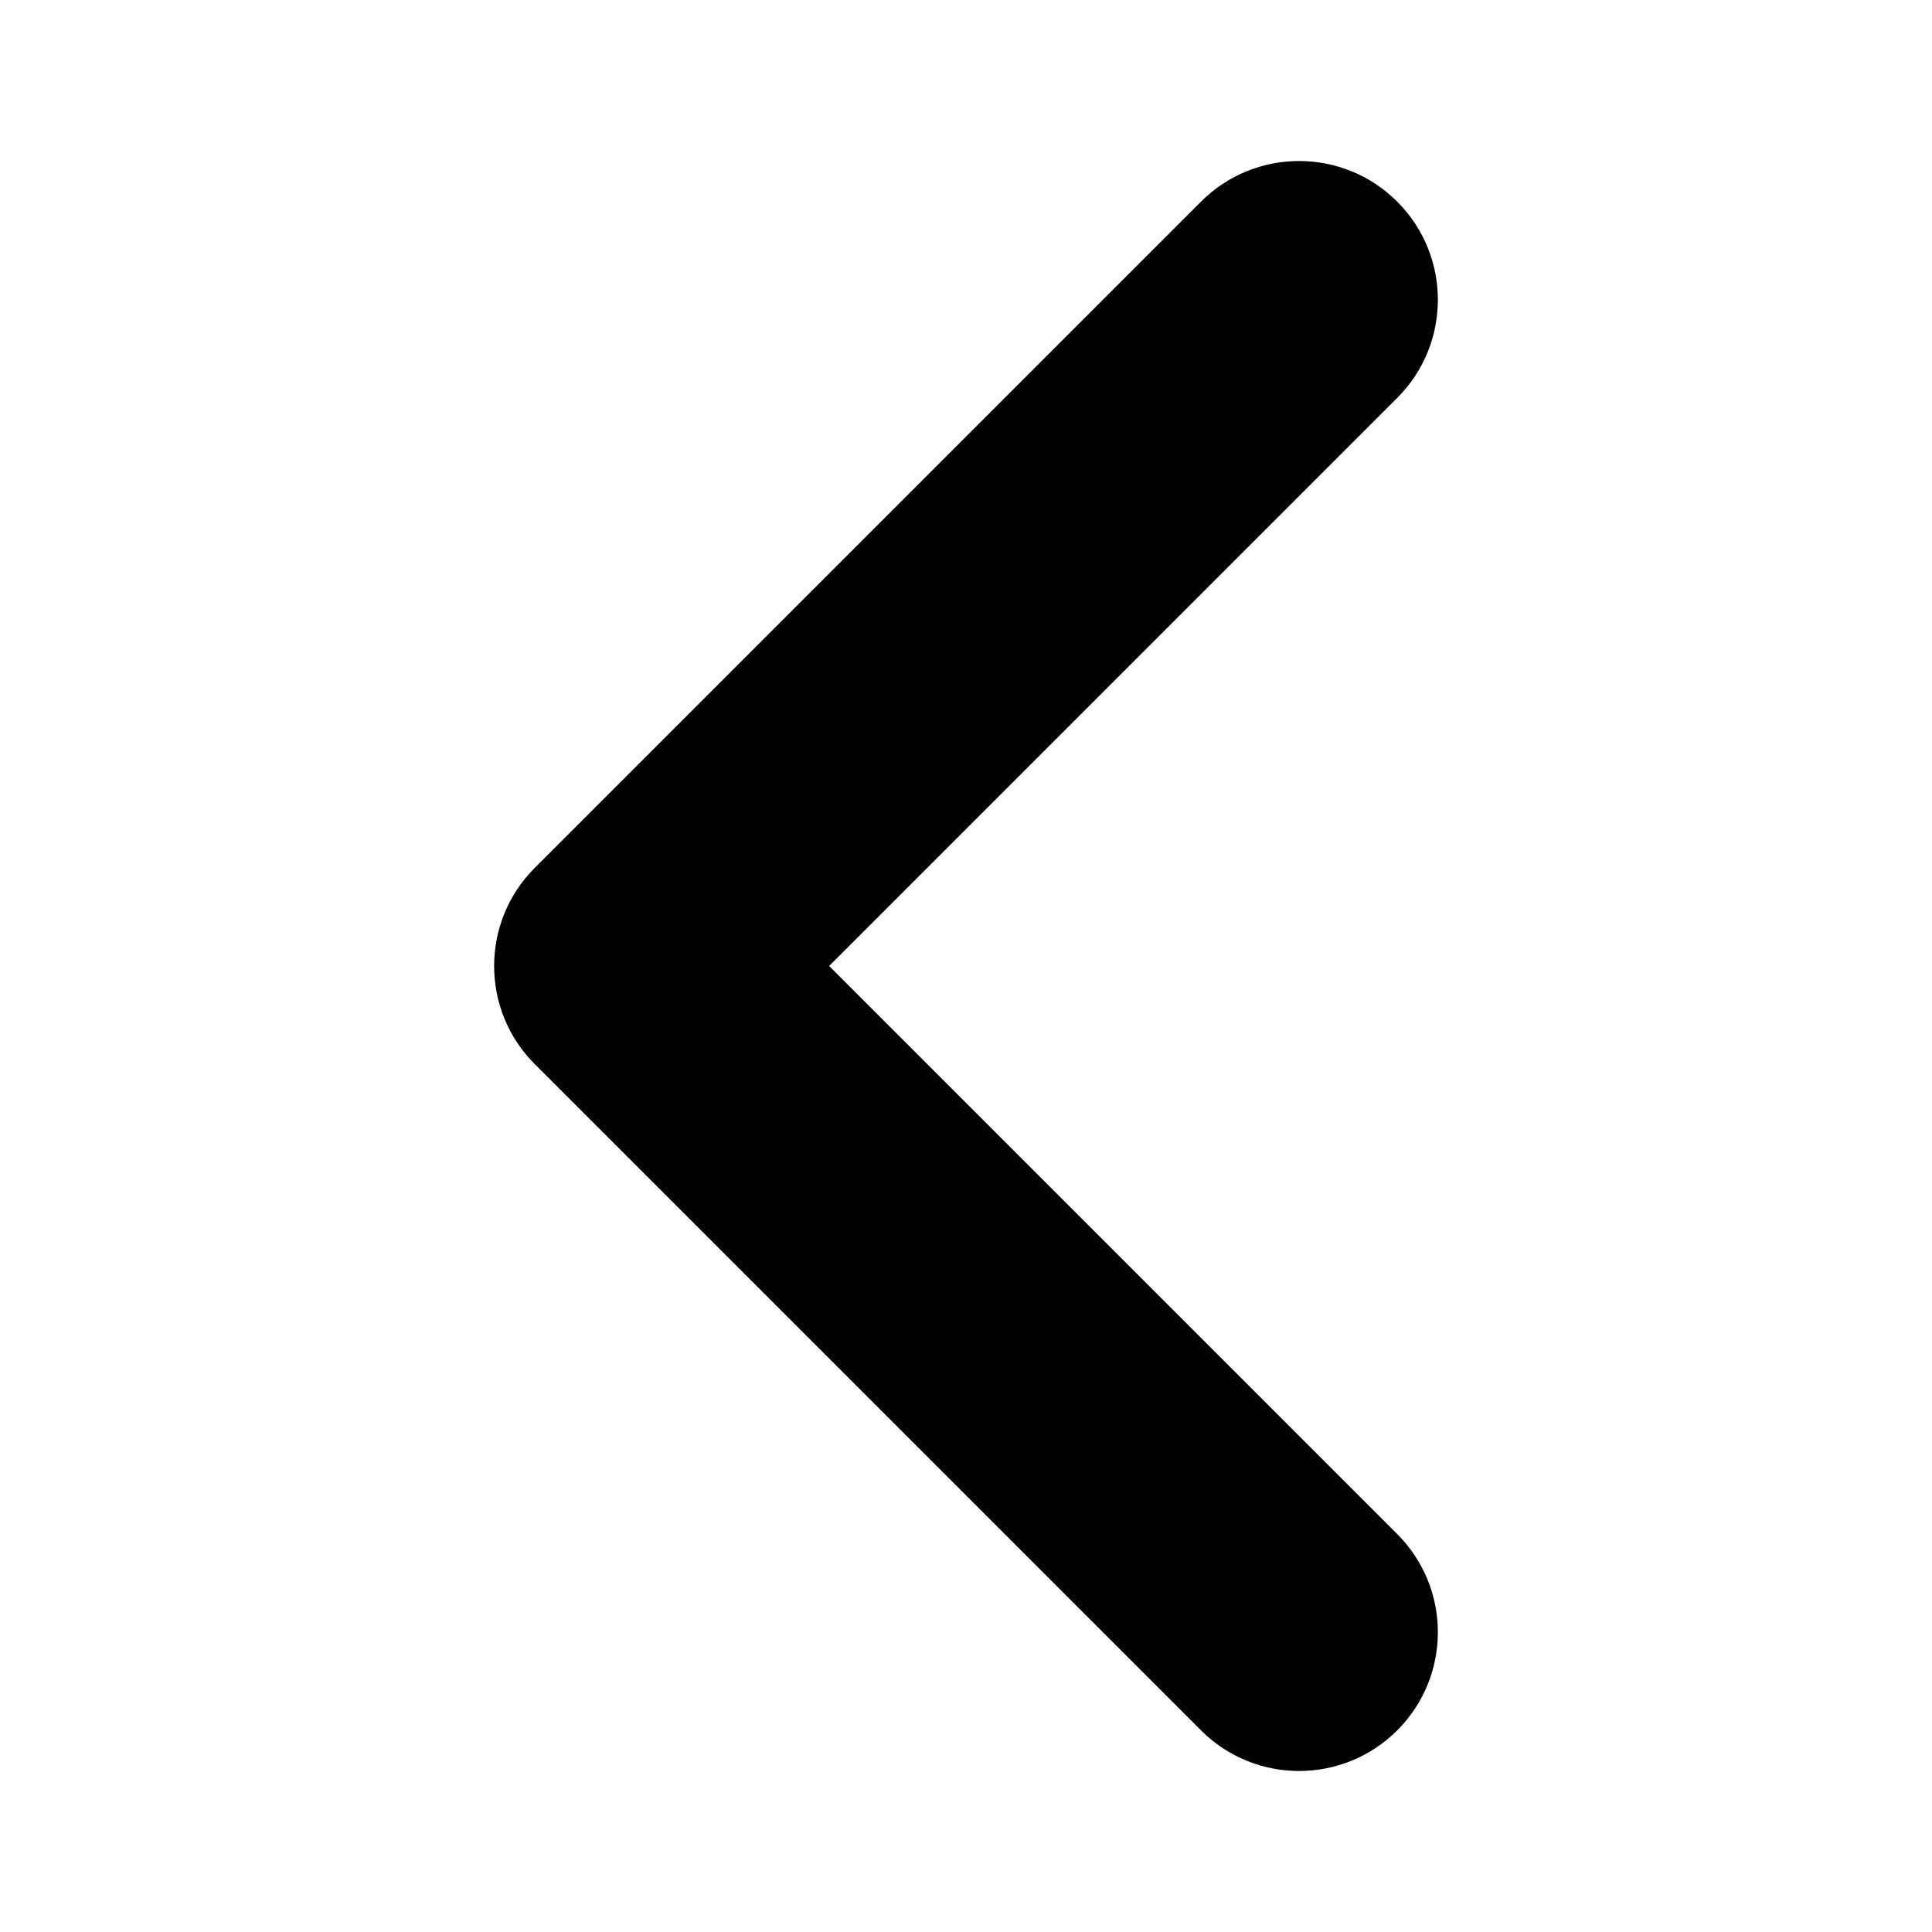
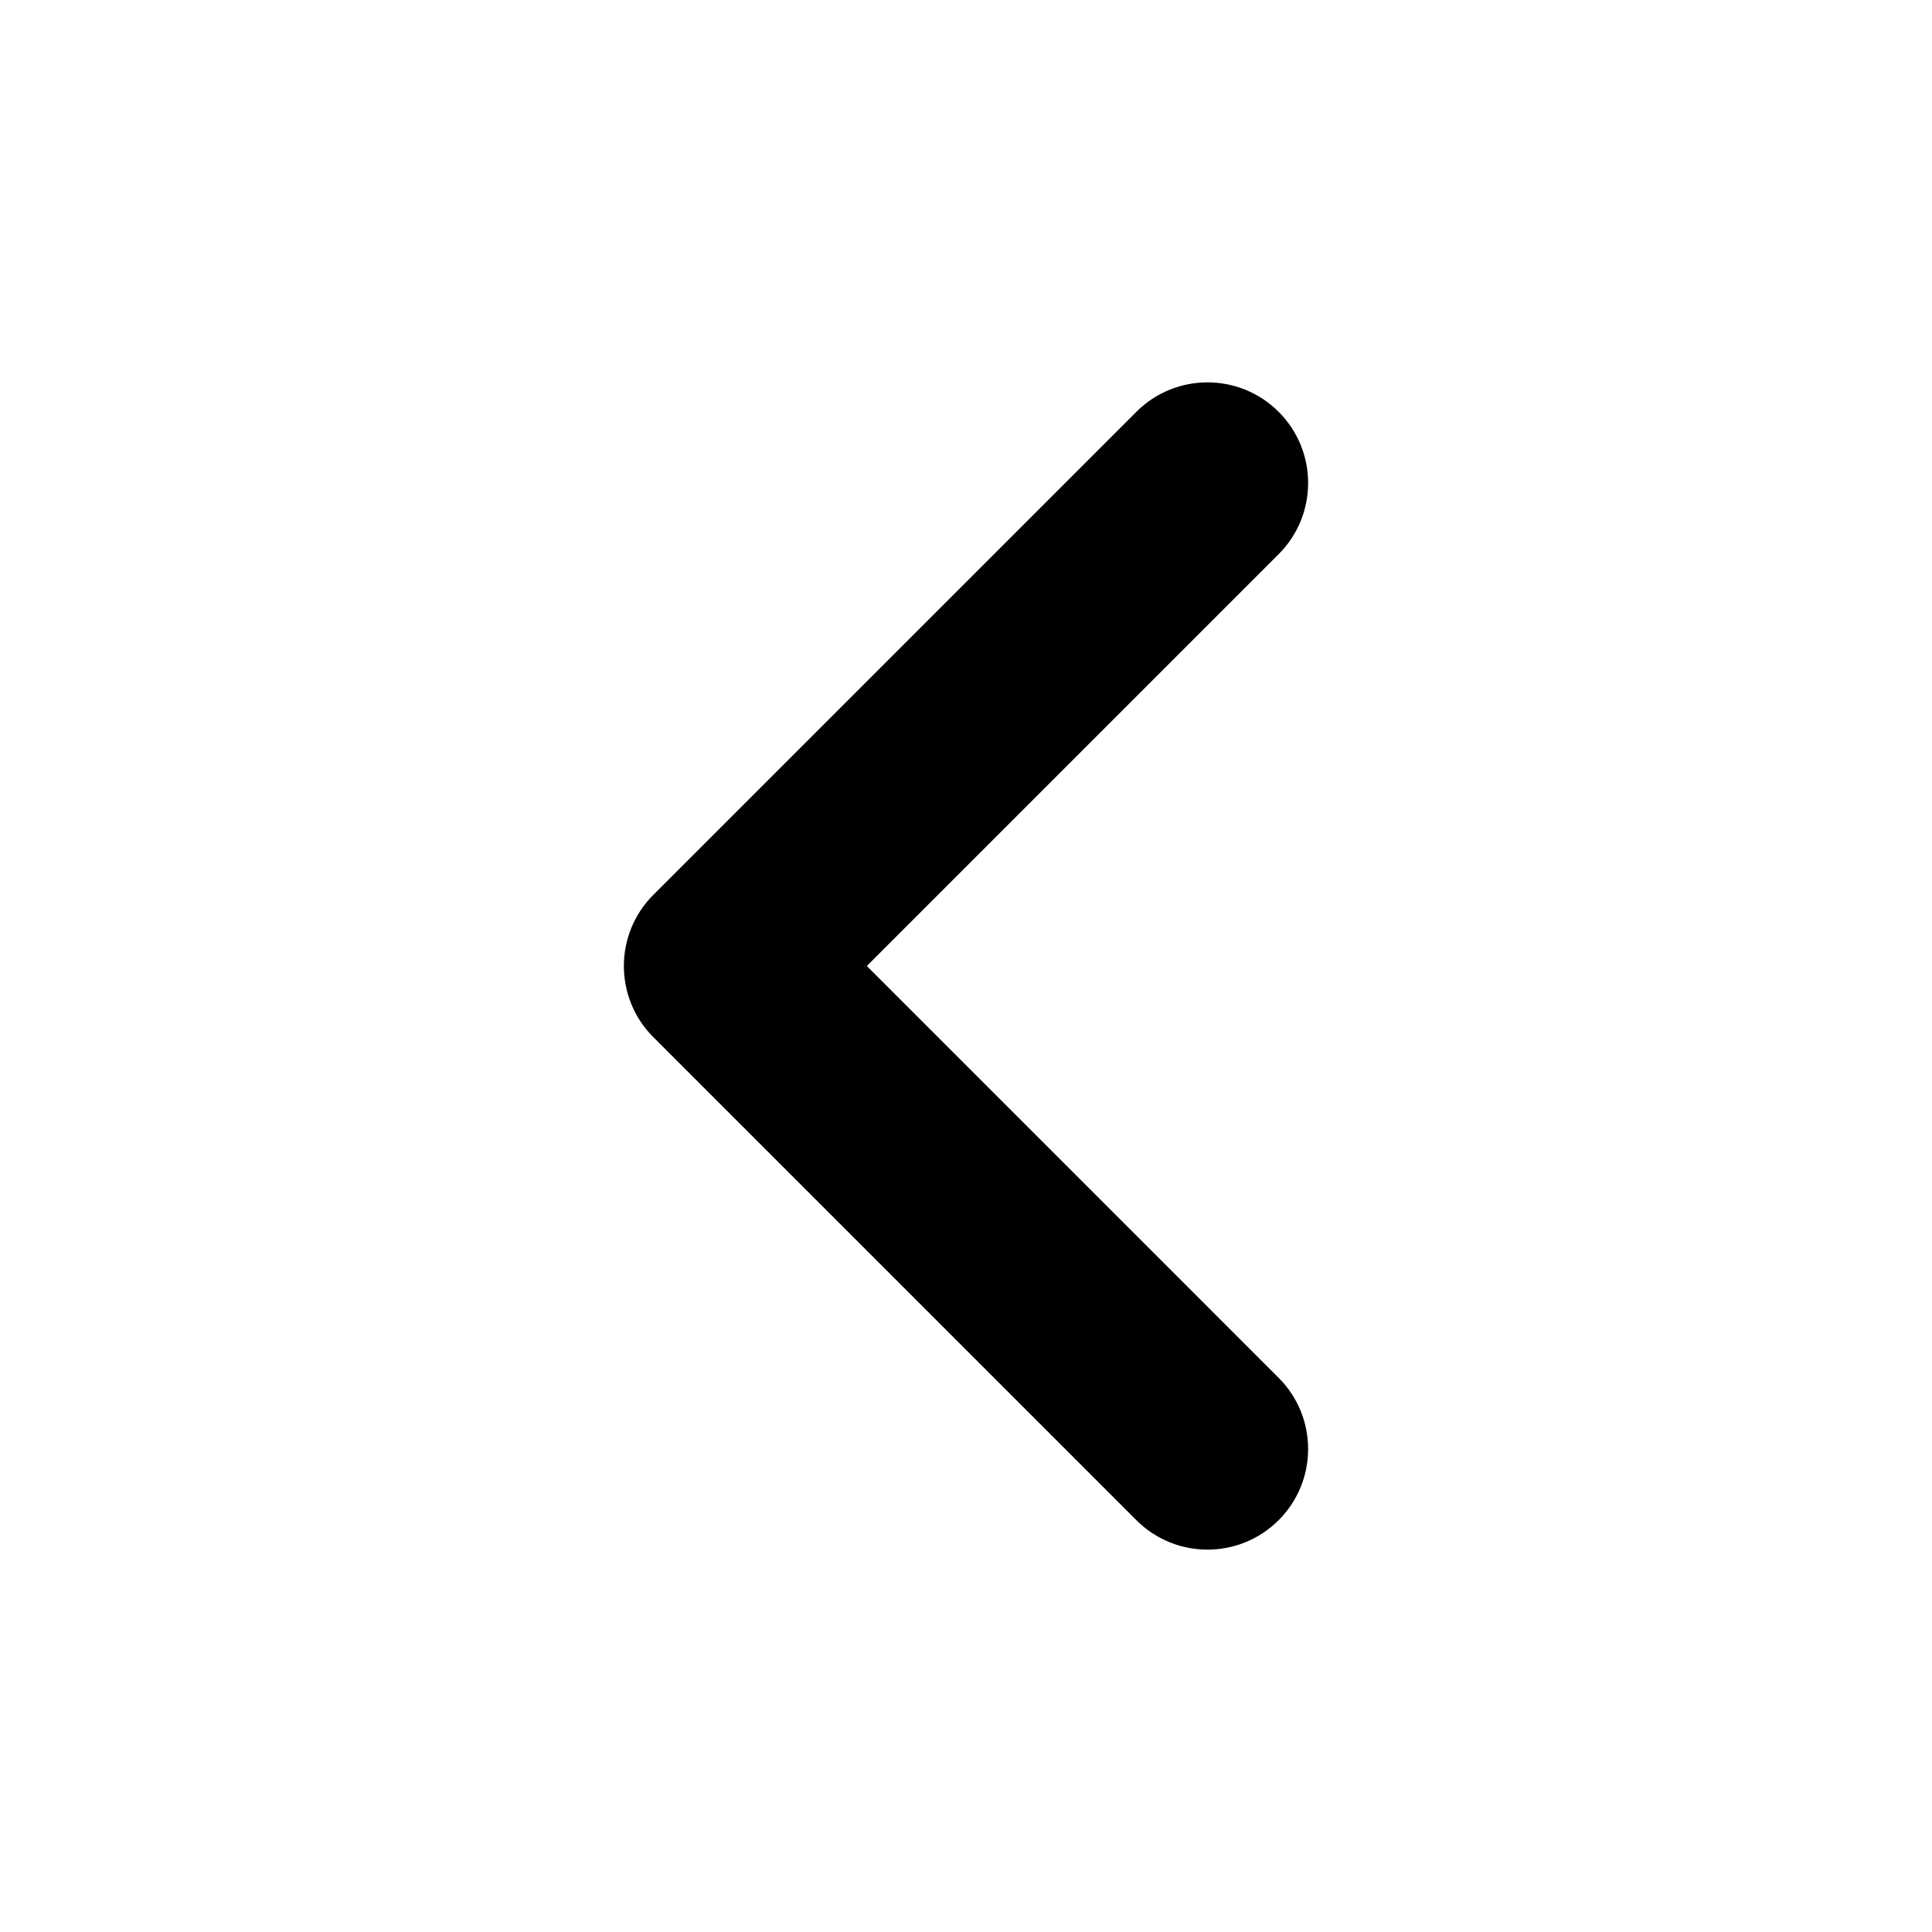
<svg xmlns="http://www.w3.org/2000/svg" width="24" height="24" viewBox="0 0 24 24" fill="none">
-   <path d="M17.357 2.505C16.684 1.832 15.592 1.832 14.919 2.505L6.643 10.781C5.97 11.454 5.97 12.546 6.643 13.219L14.919 21.495C15.592 22.168 16.684 22.168 17.357 21.495C18.03 20.822 18.03 19.73 17.357 19.057L10.3 12L17.357 4.943C18.03 4.27 18.03 3.178 17.357 2.505Z" fill="black" />
+   <path d="M14.116 5.116C14.604 4.628 15.396 4.628 15.884 5.116C16.372 5.604 16.372 6.396 15.884 6.884L10.768 12L15.884 17.116C16.372 17.604 16.372 18.396 15.884 18.884C15.396 19.372 14.604 19.372 14.116 18.884L8.116 12.884C7.628 12.396 7.628 11.604 8.116 11.116L14.116 5.116Z" fill="black" />
</svg>
